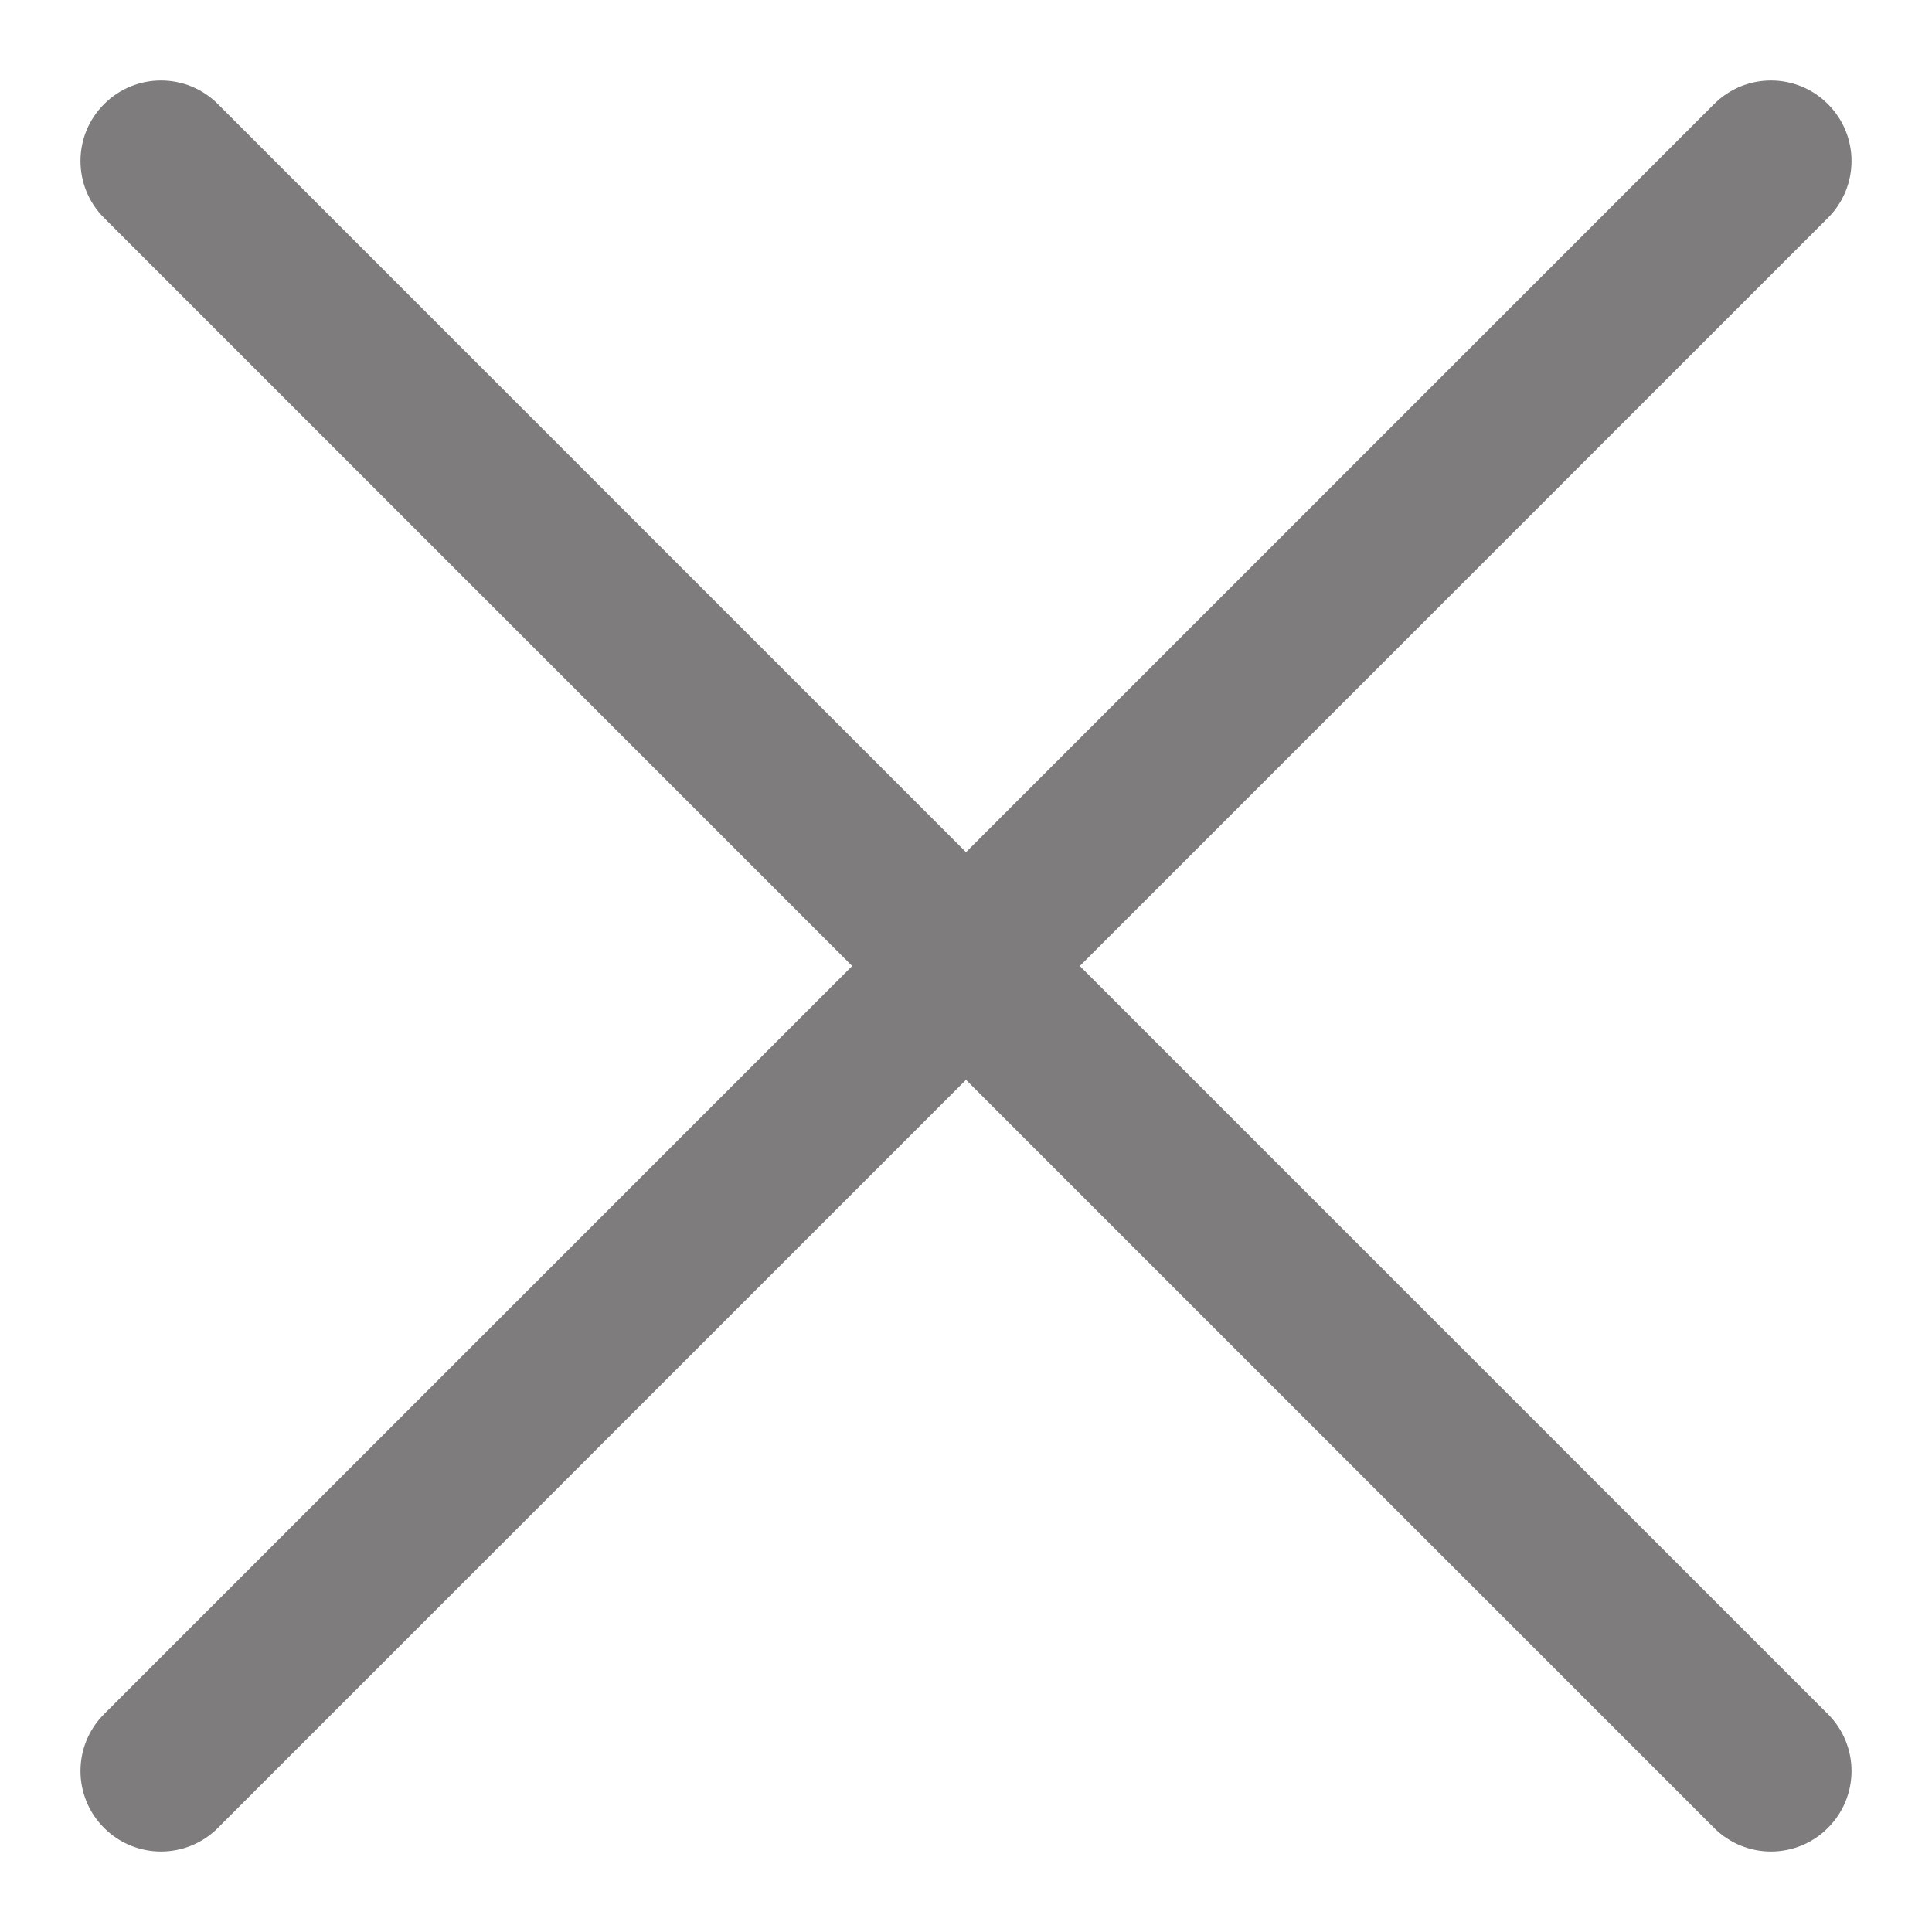
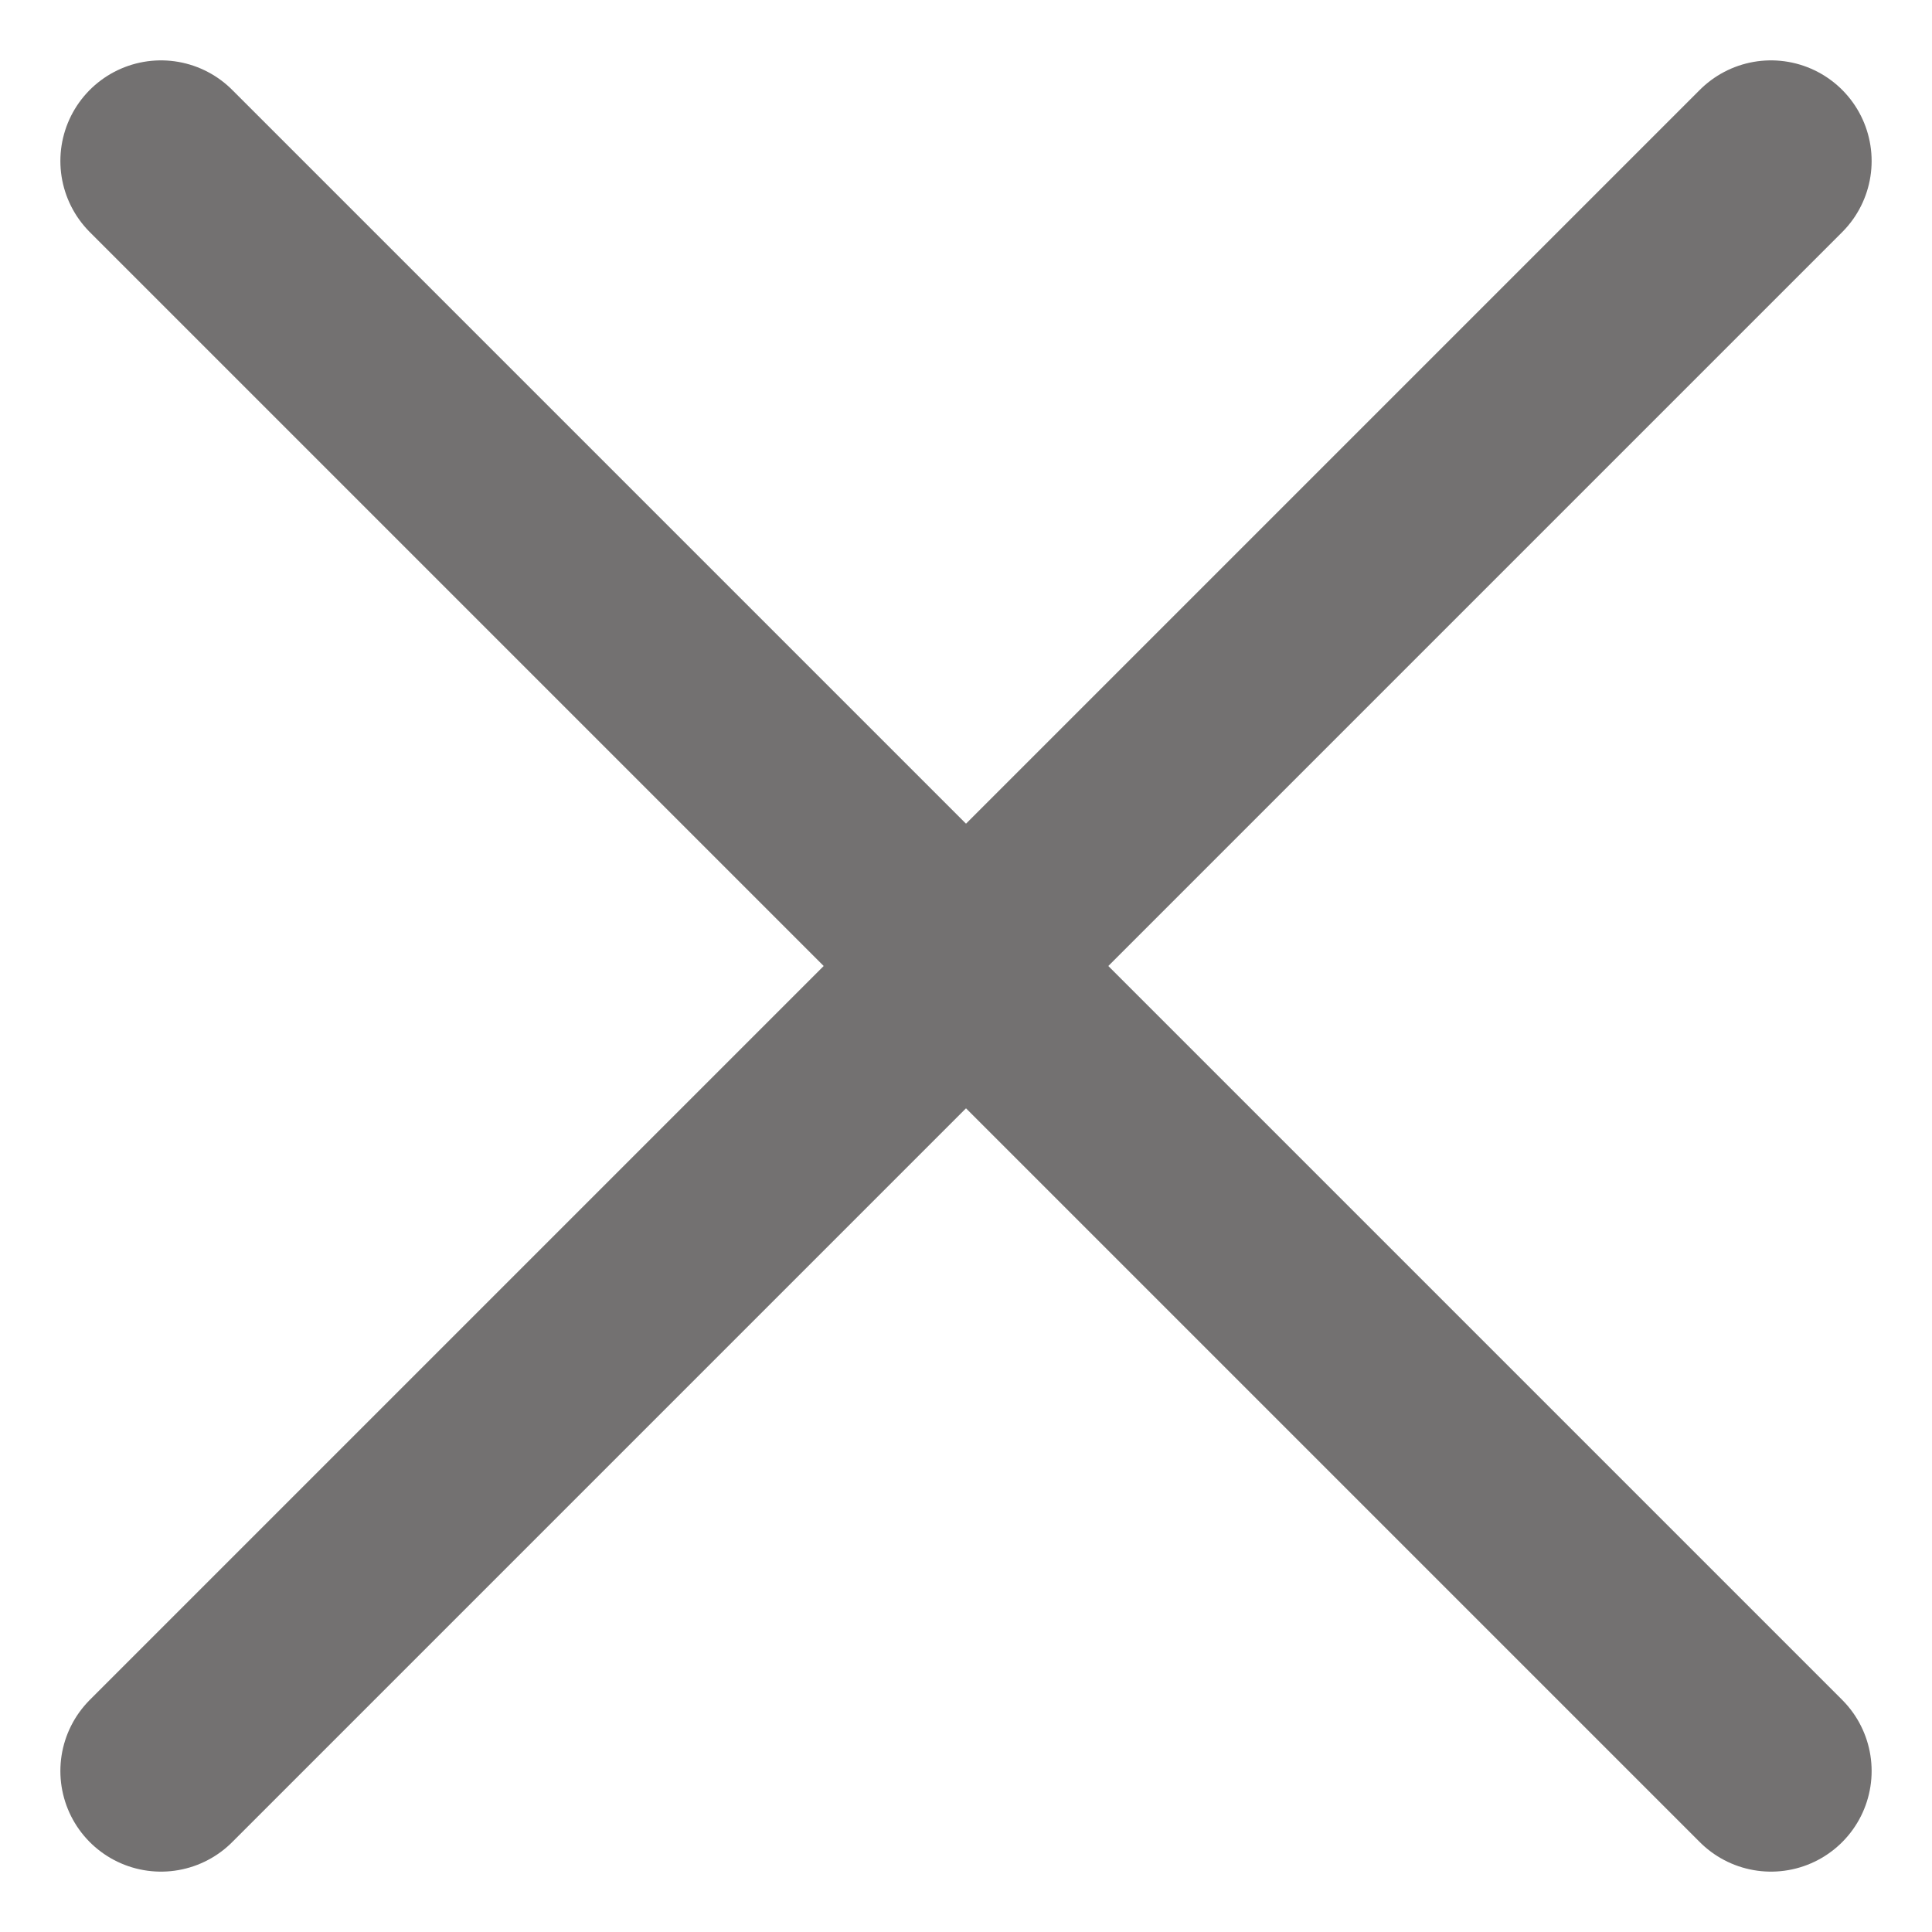
<svg xmlns="http://www.w3.org/2000/svg" width="16" height="16" viewBox="0 0 24 24" fill="none" data-reactroot="">
-   <path fill="#7e7c7c" d="M22.707 1.293C23.098 1.683 23.098 2.317 22.707 2.707L2.707 22.707C2.317 23.098 1.683 23.098 1.293 22.707C0.902 22.317 0.902 21.683 1.293 21.293L21.293 1.293C21.683 0.902 22.317 0.902 22.707 1.293Z" clip-rule="evenodd" fill-rule="evenodd" undefined="1" />
-   <path fill="#7e7c7c" d="M1.293 1.293C1.683 0.902 2.317 0.902 2.707 1.293L22.707 21.293C23.098 21.683 23.098 22.317 22.707 22.707C22.317 23.098 21.683 23.098 21.293 22.707L1.293 2.707C0.902 2.317 0.902 1.683 1.293 1.293Z" clip-rule="evenodd" fill-rule="evenodd" undefined="1" />
+   <path stroke-linejoin="round" stroke-linecap="round" stroke-miterlimit="10" stroke-width="2.5" stroke="#737171" d="M2 2L22 22" />
+   <path stroke-linejoin="round" stroke-linecap="round" stroke-miterlimit="10" stroke-width="2.5" stroke="#737171" d="M22 2L2 22" />
</svg>
